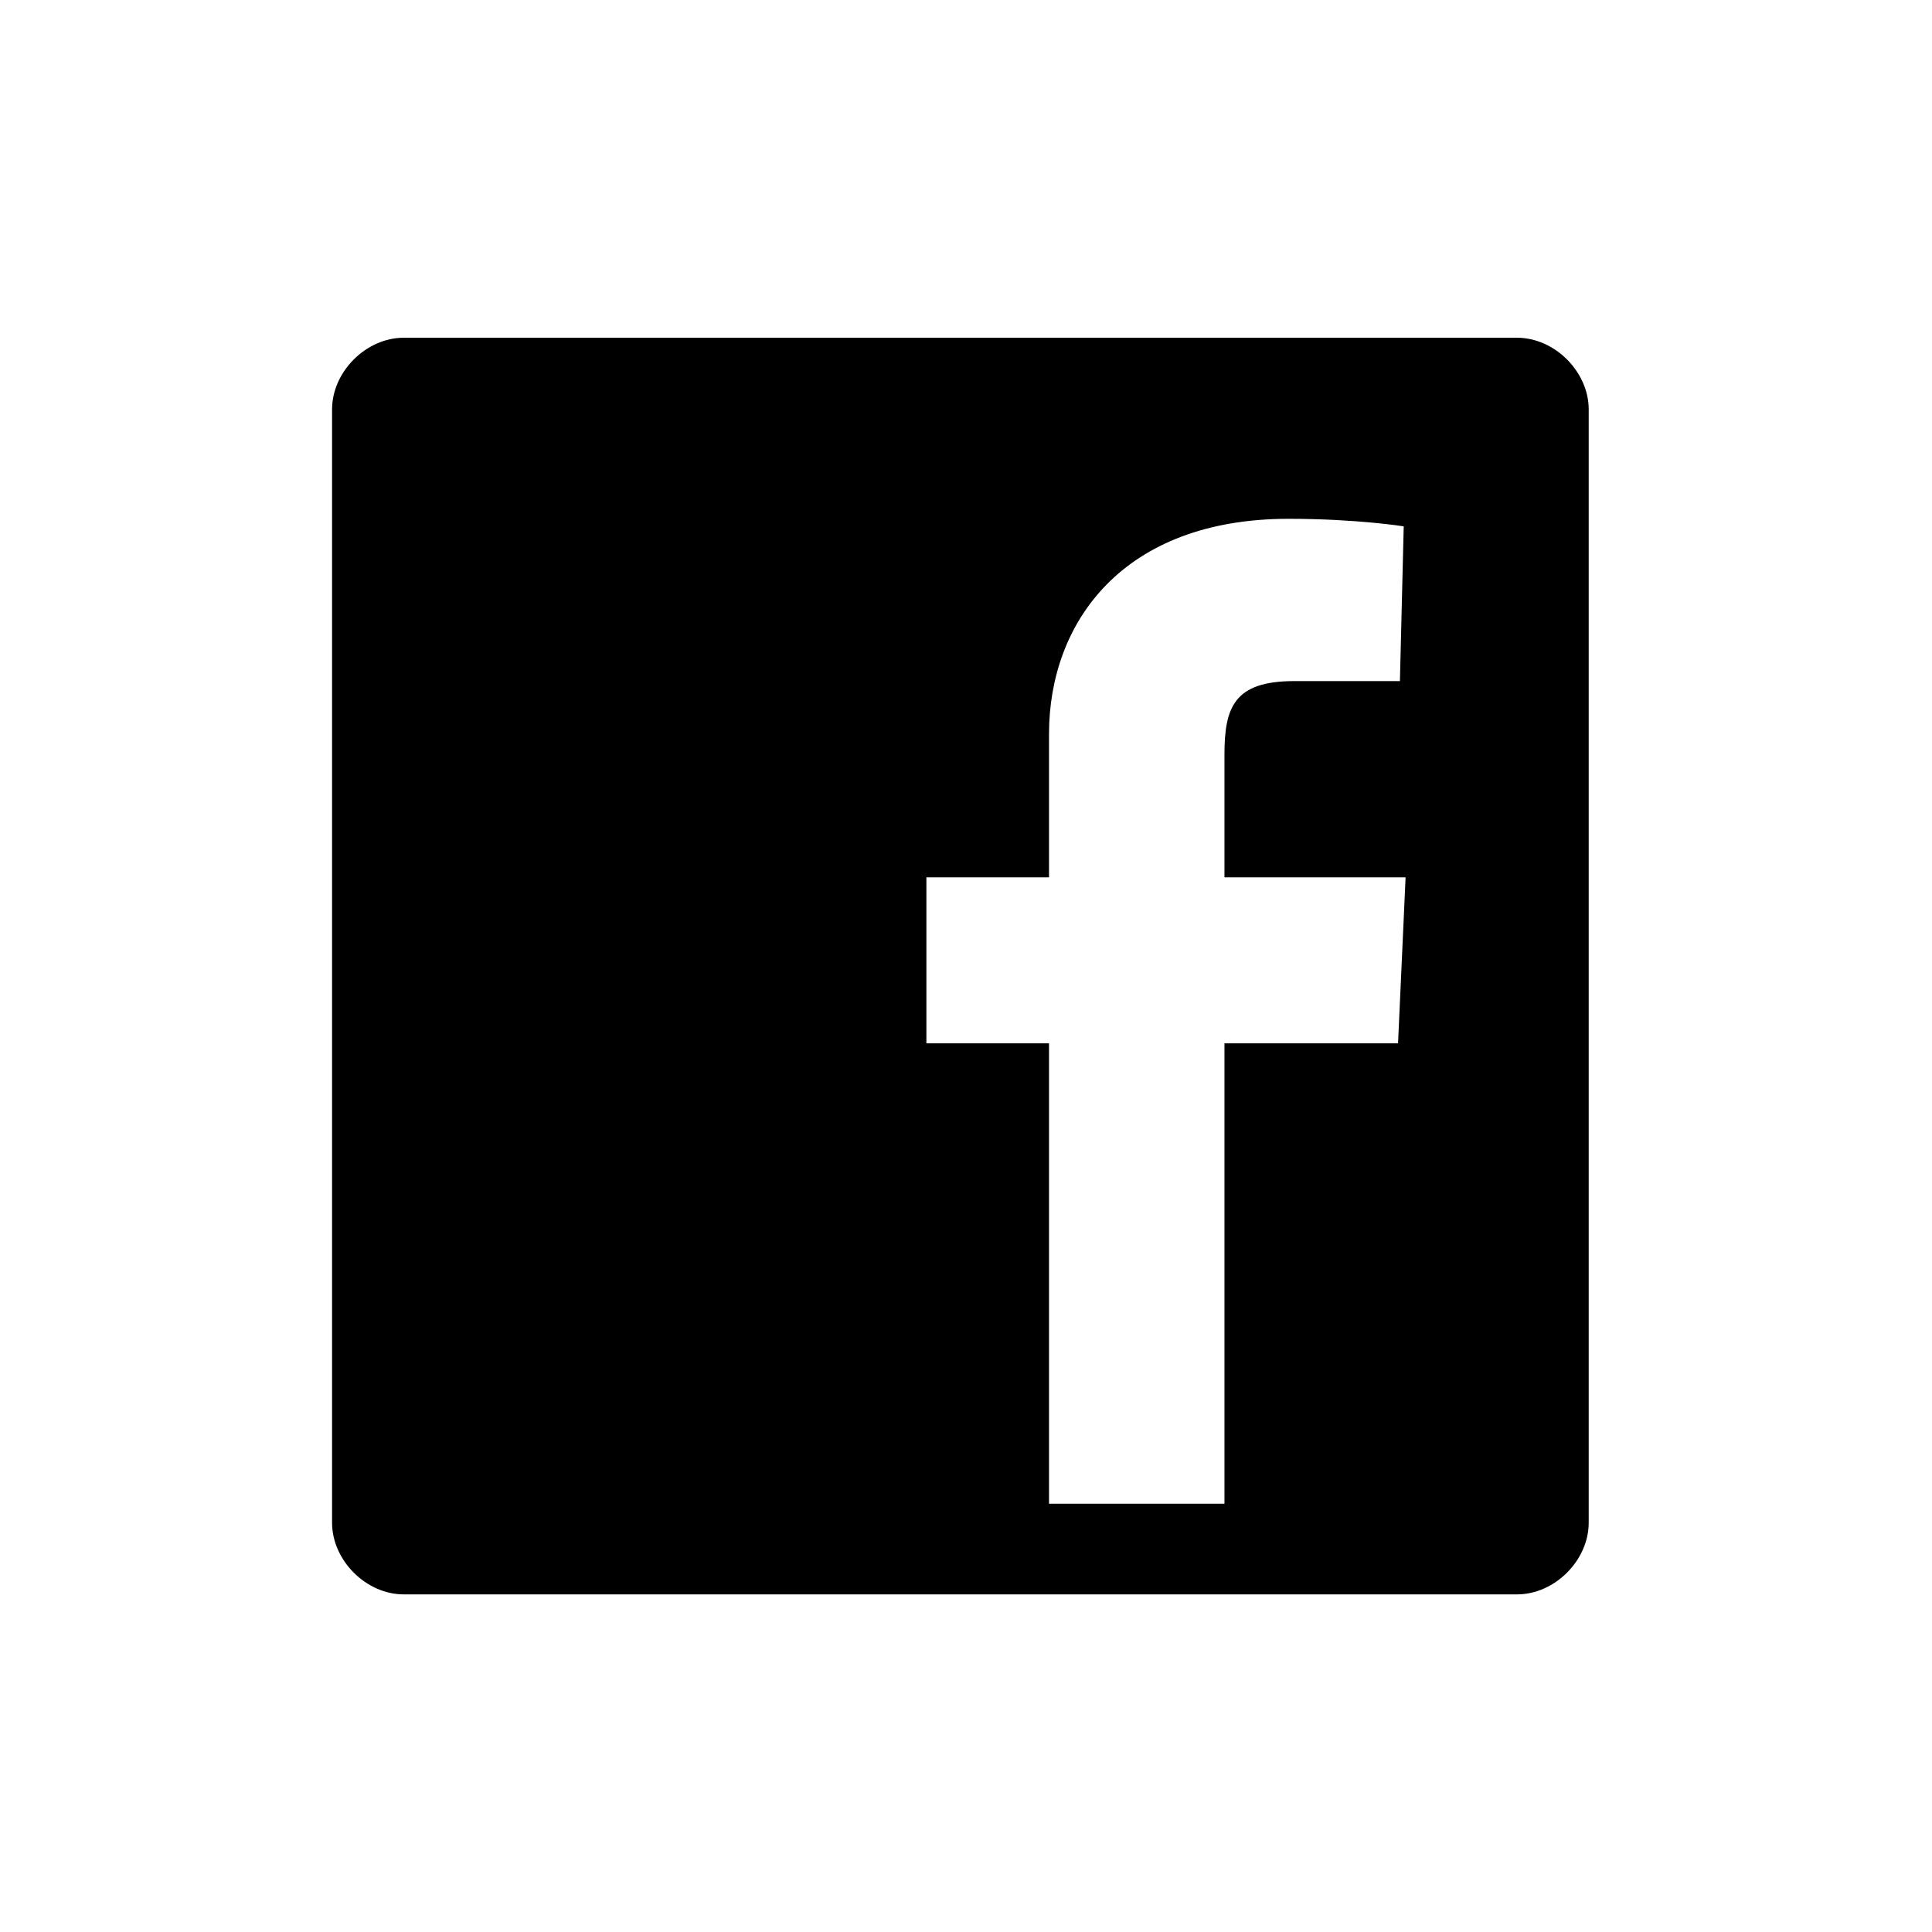
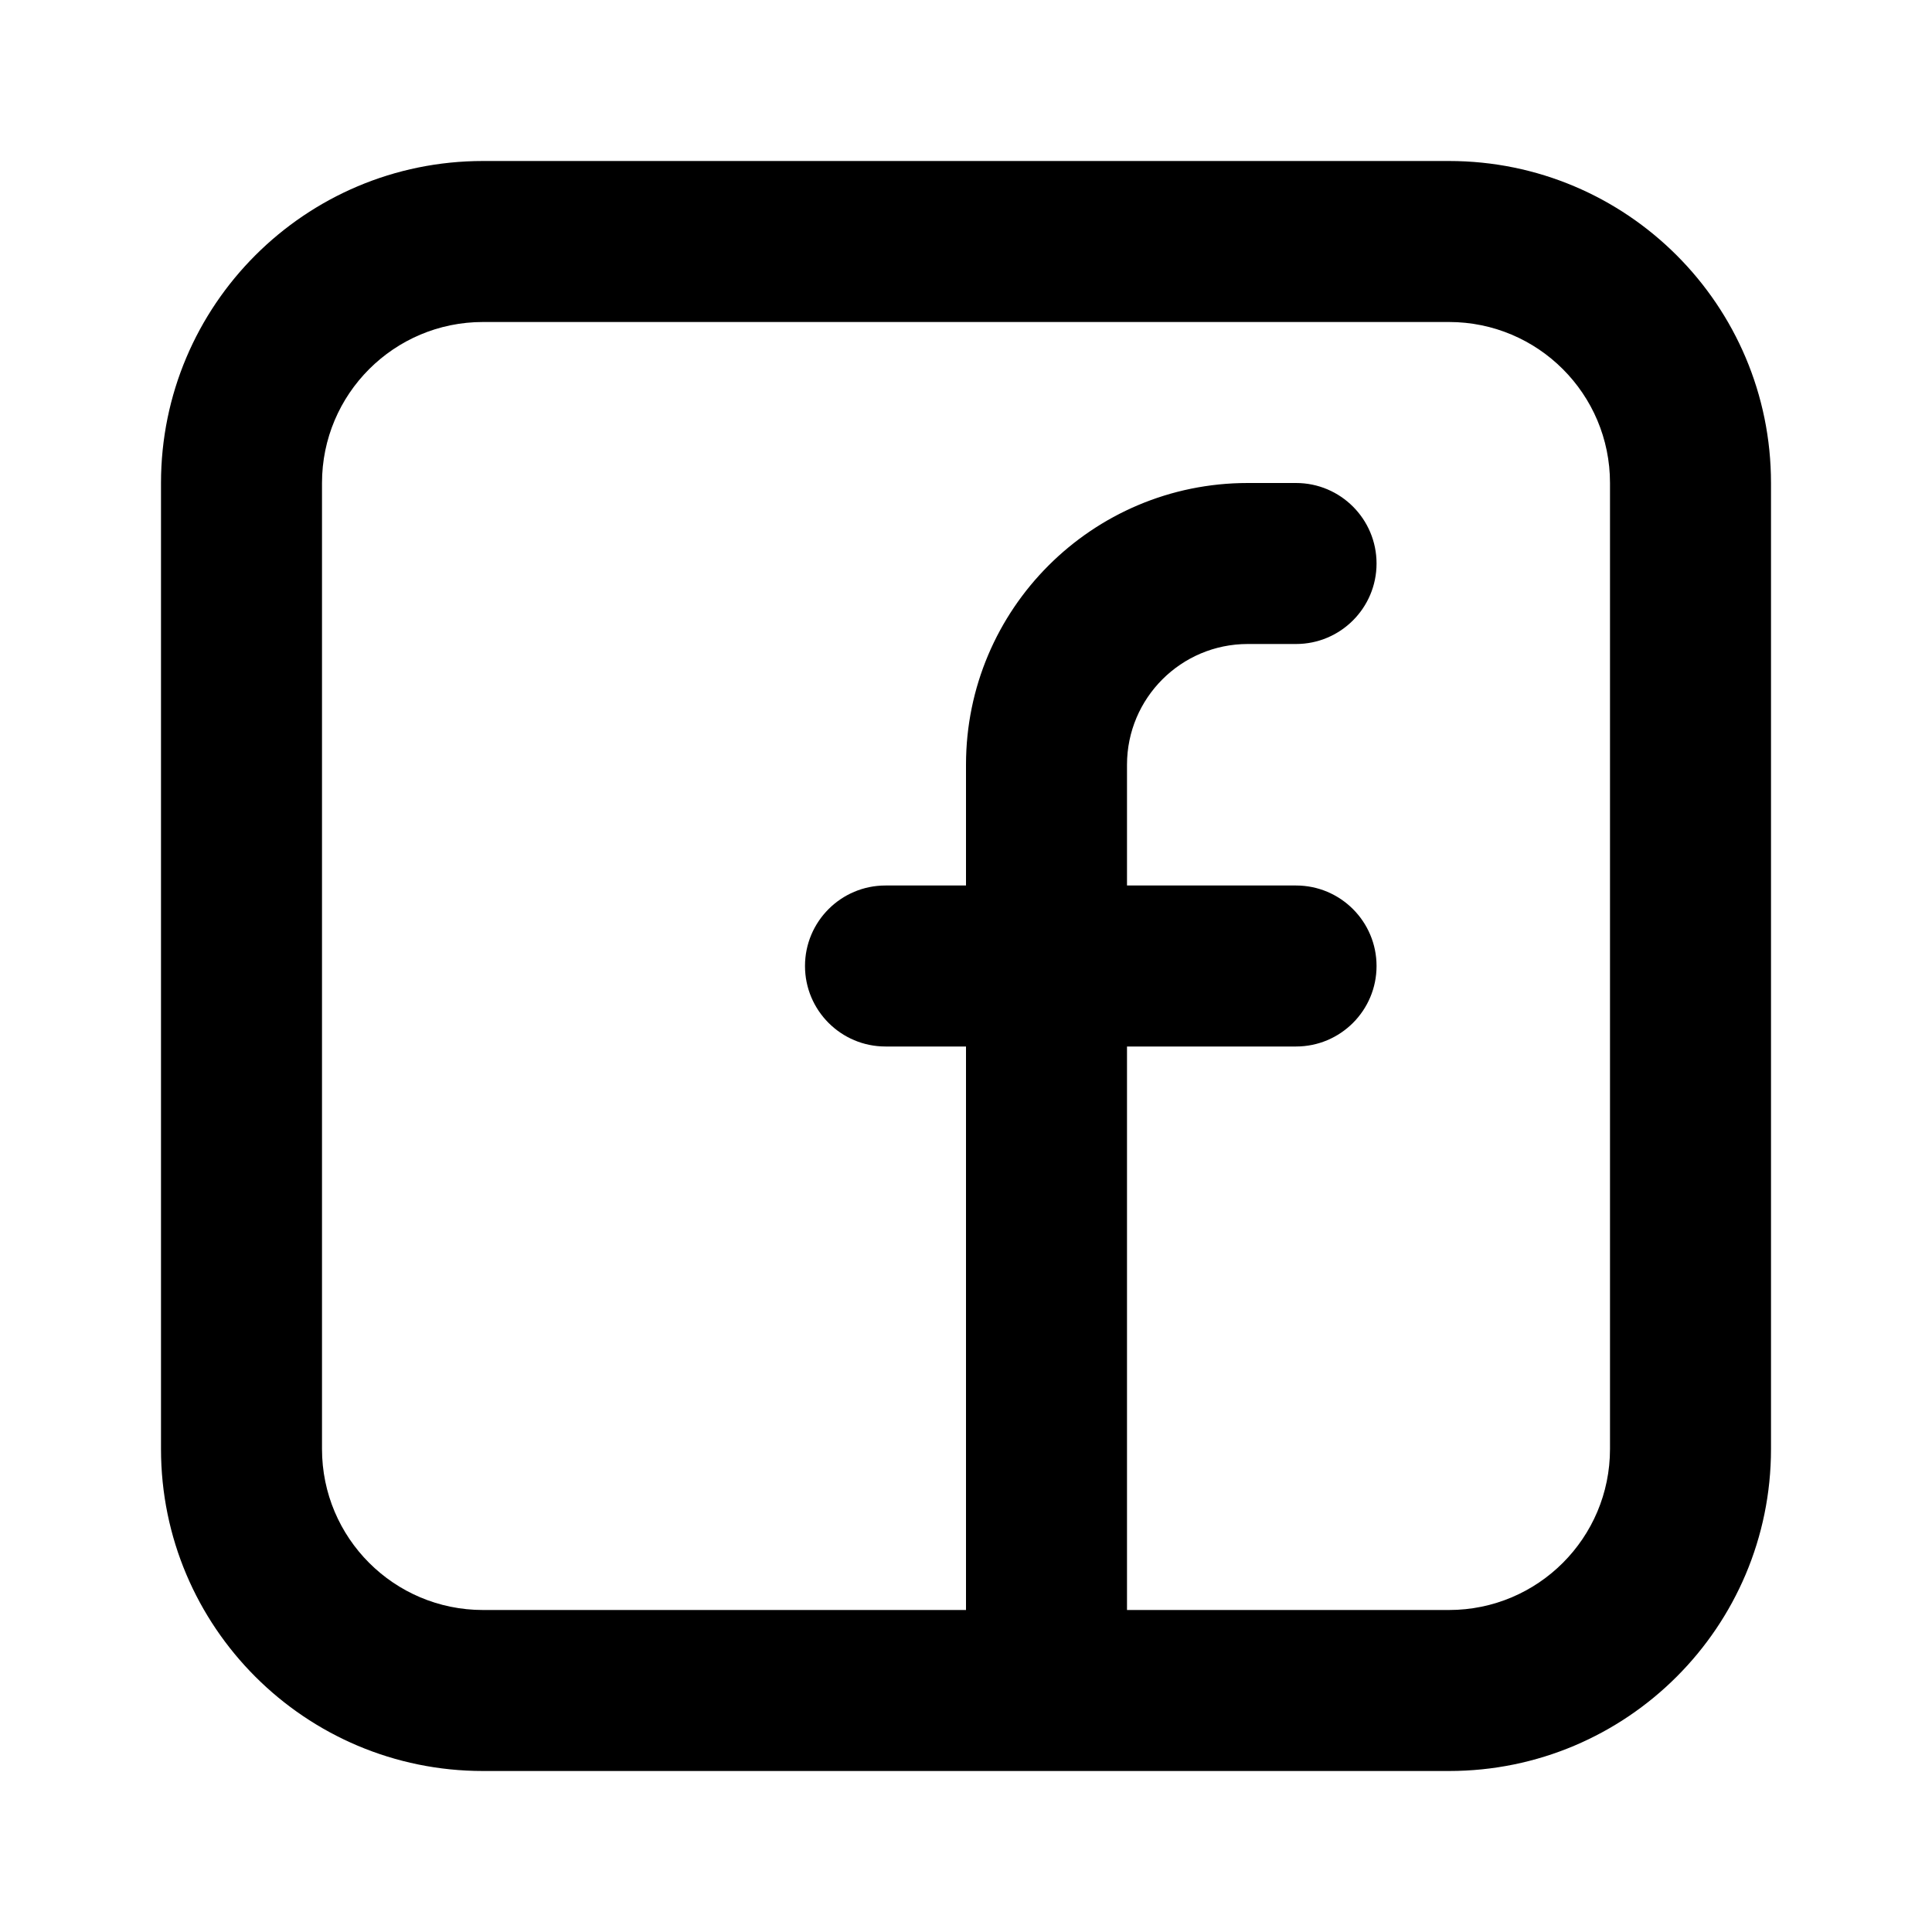
- <svg xmlns="http://www.w3.org/2000/svg" fill="#000000" width="800px" height="800px" viewBox="-5.5 0 32 32" version="1.1">
-   <path d="M1.188 5.594h18.438c0.625 0 1.188 0.563 1.188 1.188v18.438c0 0.625-0.563 1.188-1.188 1.188h-18.438c-0.625 0-1.188-0.563-1.188-1.188v-18.438c0-0.625 0.563-1.188 1.188-1.188zM14.781 17.281h2.875l0.125-2.75h-3v-2.031c0-0.781 0.156-1.219 1.156-1.219h1.75l0.063-2.563s-0.781-0.125-1.906-0.125c-2.75 0-3.969 1.719-3.969 3.563v2.375h-2.031v2.75h2.031v7.625h2.906v-7.625z" />
+ <svg xmlns="http://www.w3.org/2000/svg" width="800px" height="800px" viewBox="0 0 24 24" fill="none">
+   <path fill-rule="evenodd" clip-rule="evenodd" d="M2 6C2 3.791 3.791 2 6 2H18C20.209 2 22 3.791 22 6V18C22 20.209 20.209 22 18 22H6C3.791 22 2 20.209 2 18V6ZM6 4C4.895 4 4 4.895 4 6V18C4 19.105 4.895 20 6 20H12V13H11C10.448 13 10 12.552 10 12C10 11.448 10.448 11 11 11H12V9.5C12 7.567 13.567 6 15.5 6H16.1C16.652 6 17.1 6.448 17.1 7C17.1 7.552 16.652 8 16.1 8H15.5C14.672 8 14 8.672 14 9.5V11H16.1C16.652 11 17.1 11.448 17.1 12C17.1 12.552 16.652 13 16.1 13H14V20H18C19.105 20 20 19.105 20 18V6C20 4.895 19.105 4 18 4H6Z" fill="#000000" />
</svg>
